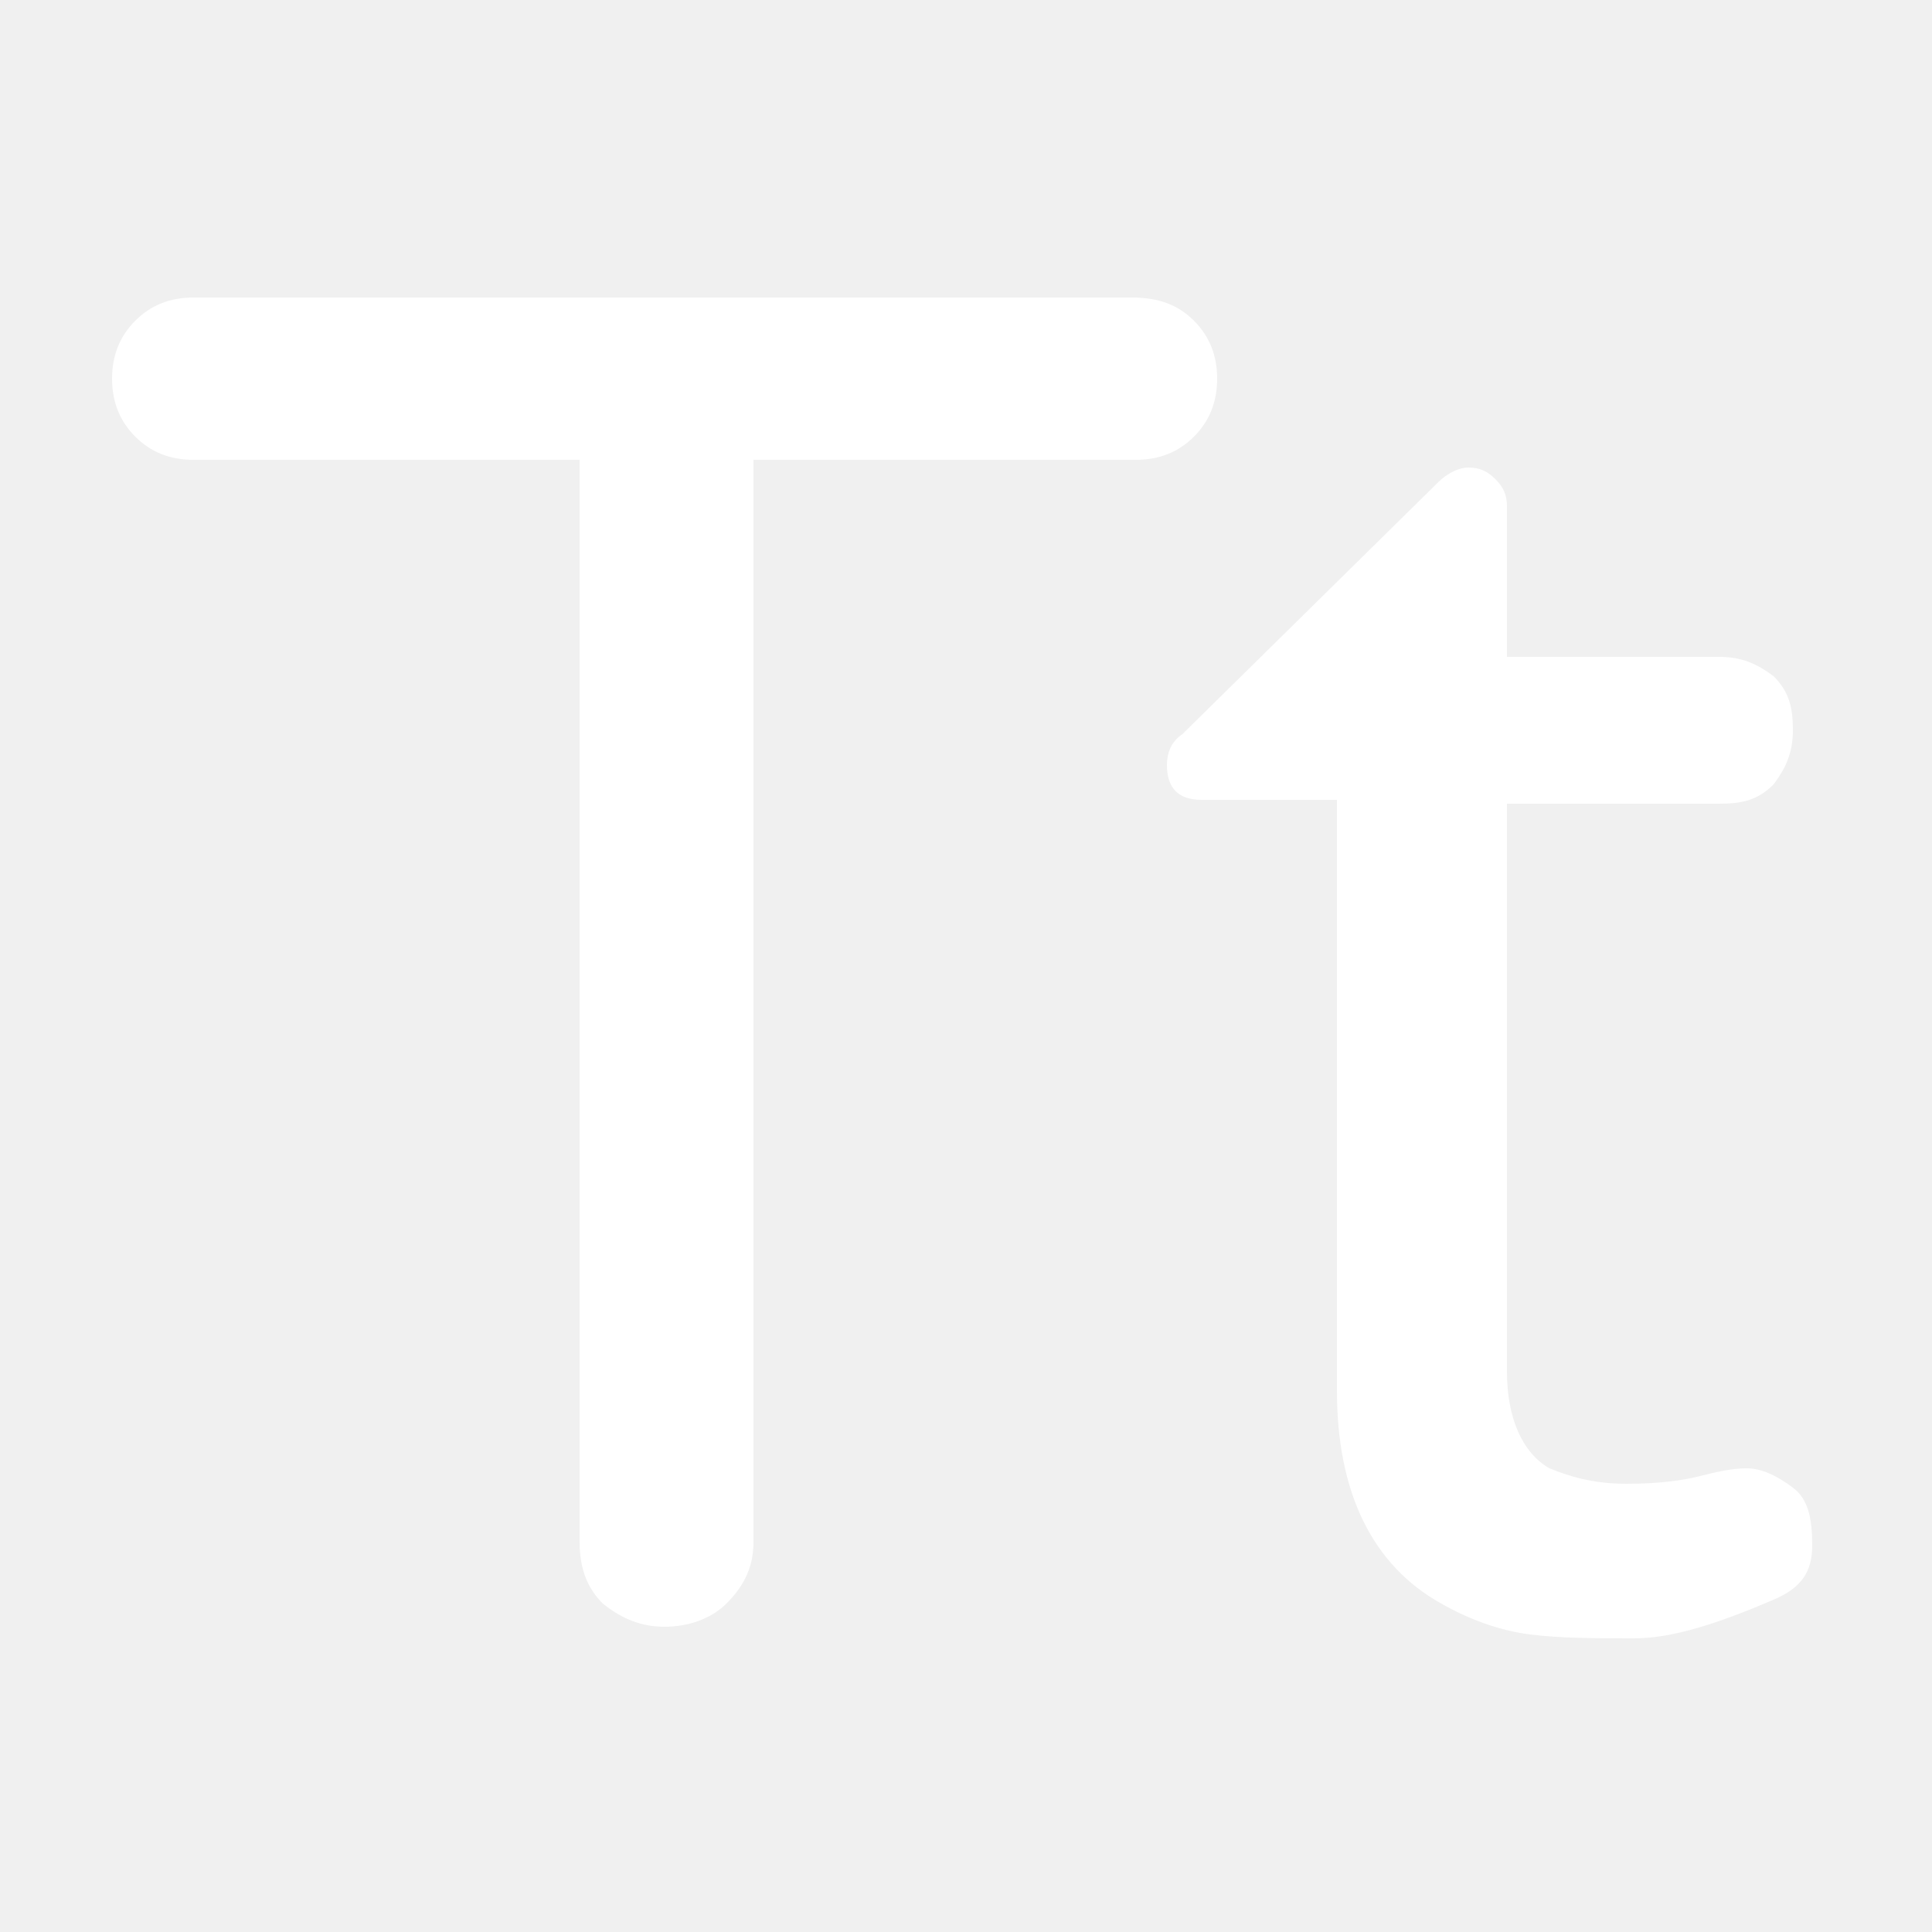
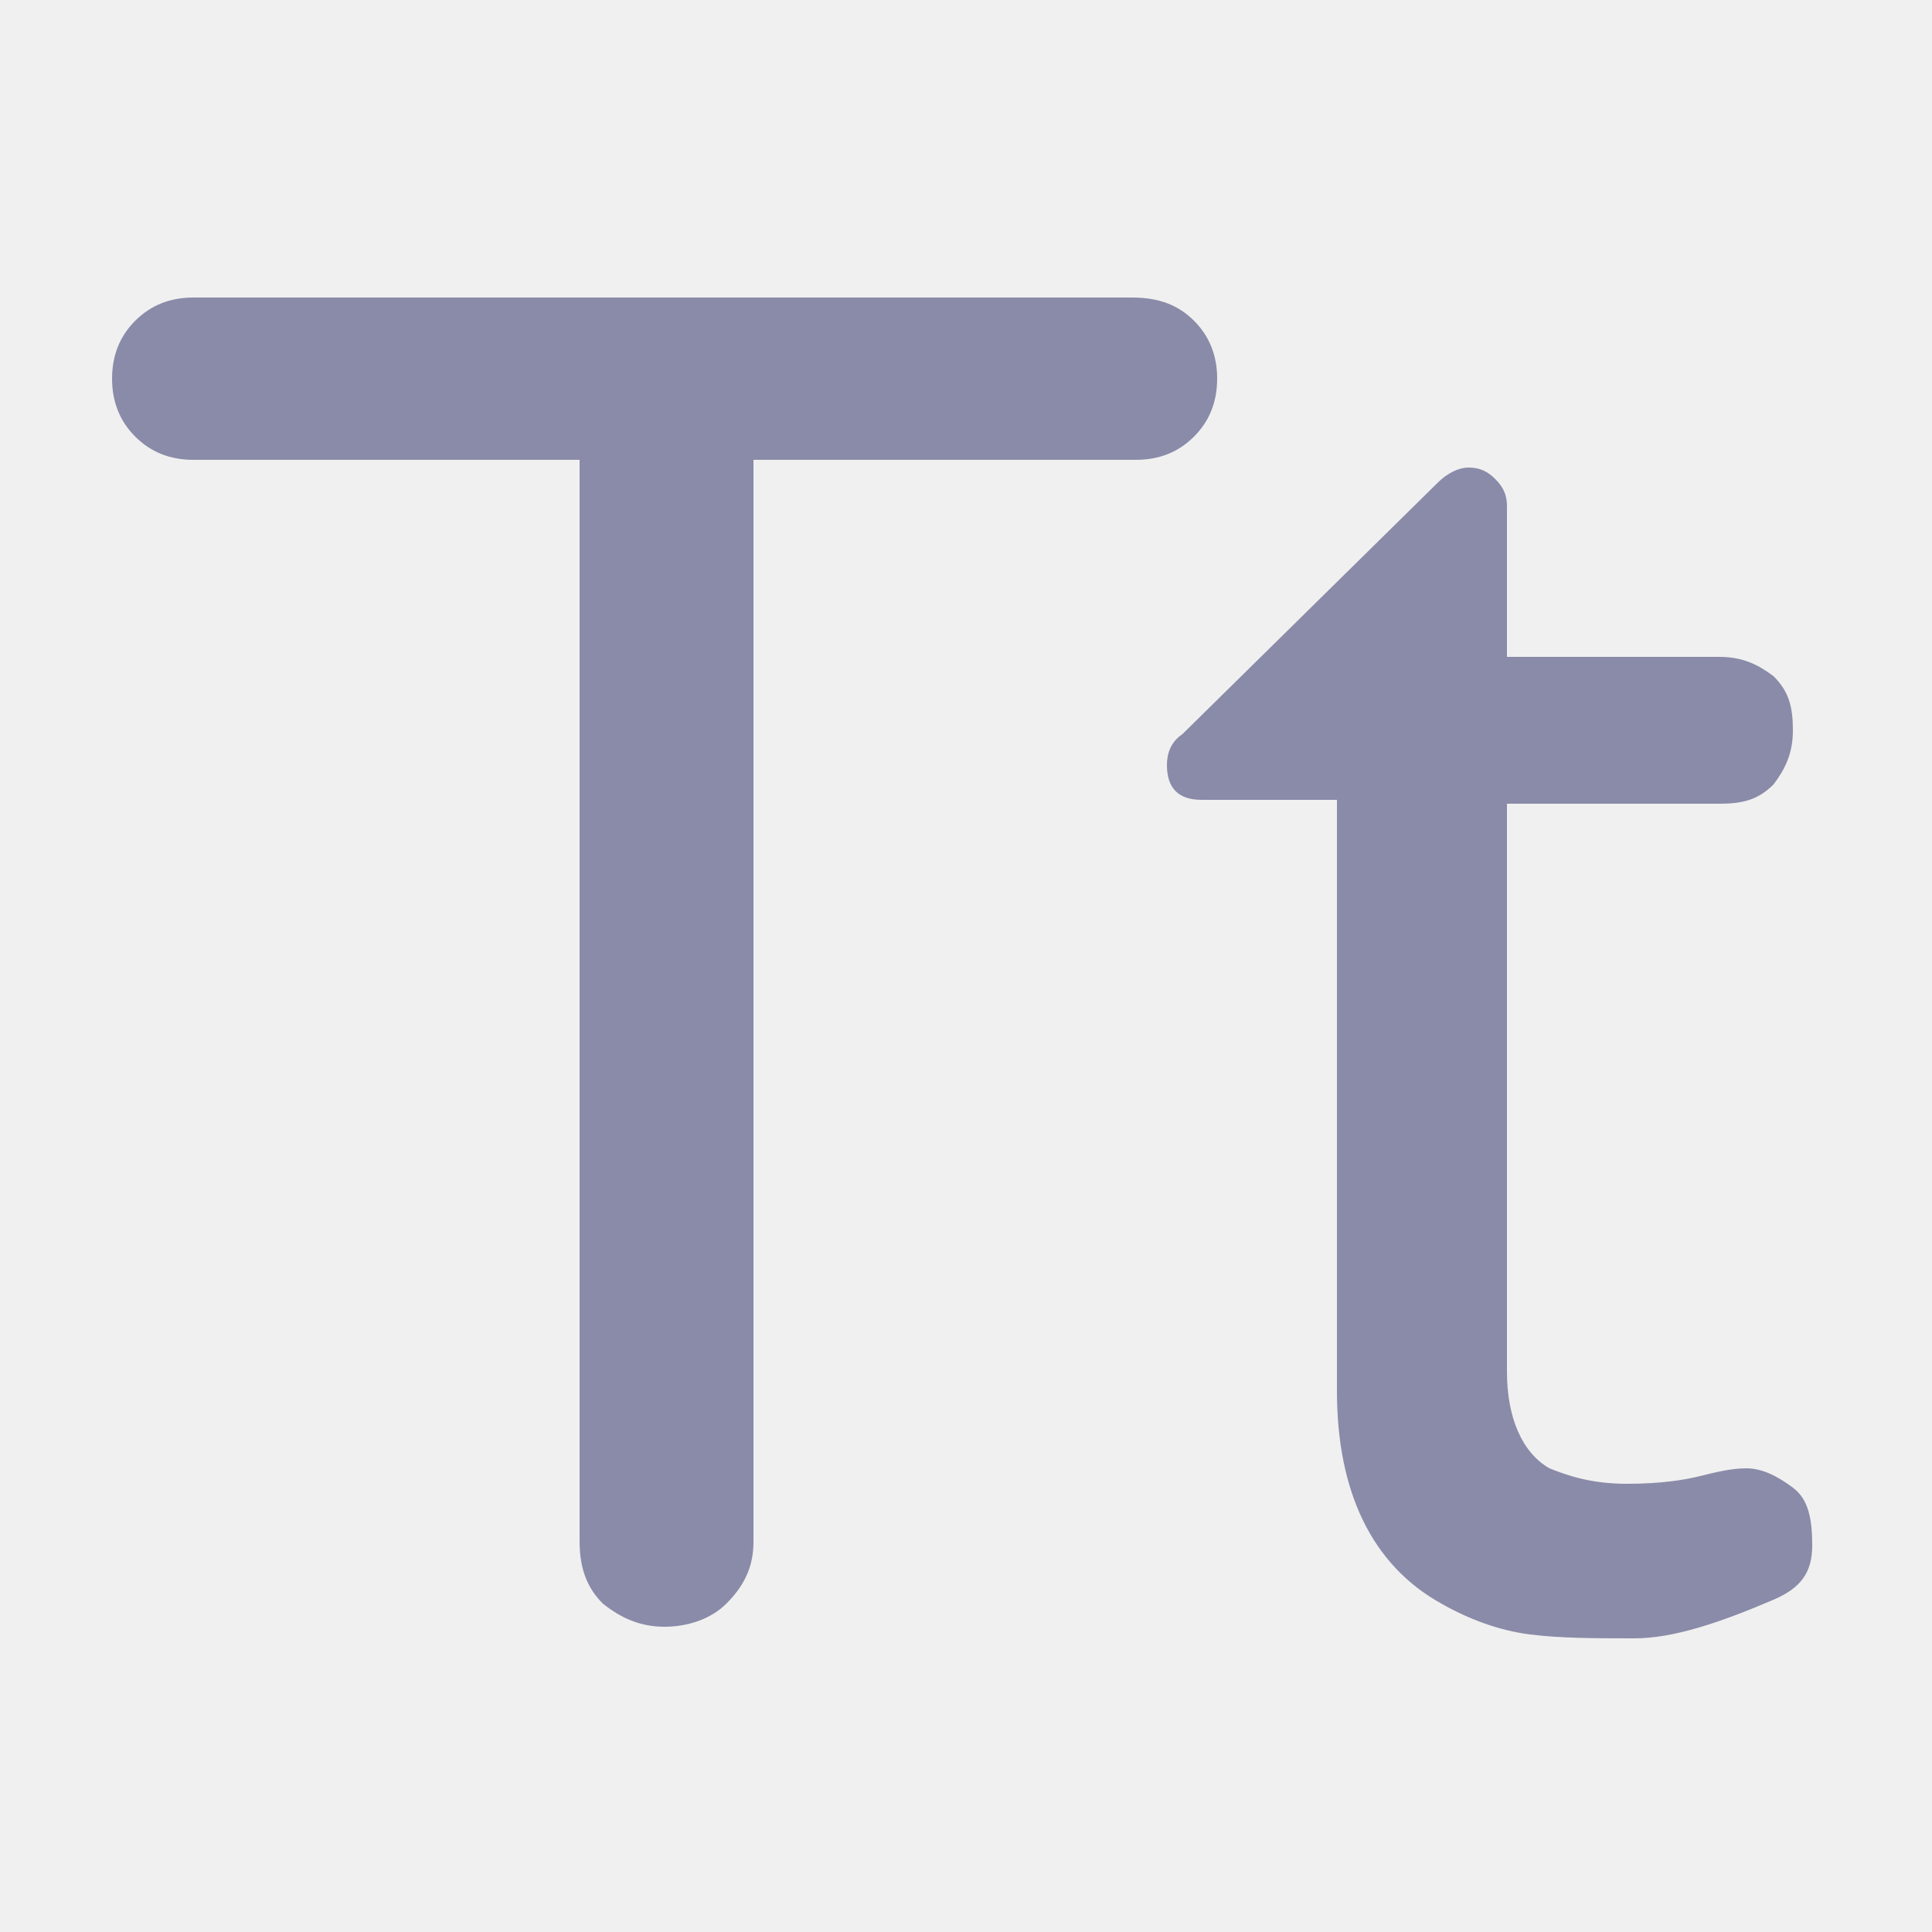
- <svg xmlns="http://www.w3.org/2000/svg" id="Layer_1" viewBox="0 0 50 50">
-   <style>.st0{fill:#FFFFFF;}</style>
-   <path class="st0" d="M30.9 8.3c.4.4.6.9.6 1.5s-.2 1.1-.6 1.5-.9.6-1.5.6h-9.9v28c0 .6-.2 1.1-.7 1.6-.4.4-1 .6-1.6.6s-1.1-.2-1.6-.6c-.4-.4-.6-.9-.6-1.6v-28H5c-.6 0-1.1-.2-1.5-.6-.4-.4-.6-.9-.6-1.5s.2-1.1.6-1.5c.4-.4.9-.6 1.5-.6h24.3c.7 0 1.2.2 1.6.6zm11.2 30.1c.9 0 1.5-.1 1.9-.2.4-.1.8-.2 1.2-.2s.8.2 1.2.5.5.8.5 1.5-.3 1.1-1 1.4c-1.4.6-2.6 1-3.6 1s-1.9 0-2.7-.1-1.6-.4-2.3-.8c-1.8-1-2.7-2.9-2.7-5.5V20.7h-3.5c-.6 0-.9-.3-.9-.9 0-.3.1-.6.4-.8l6.6-6.5c.3-.3.6-.4.8-.4.3 0 .5.1.7.3s.3.4.3.7V17h5.5c.6 0 1 .2 1.4.5.4.4.5.8.5 1.4s-.2 1-.5 1.4c-.4.4-.8.5-1.4.5H39v14.7c0 1.2.4 2.1 1.1 2.5.5.2 1.1.4 2 .4z" />
+ <svg xmlns="http://www.w3.org/2000/svg" version="1.1" id="Layer_1" x="0px" y="0px" viewBox="0 0 50 50" style="enable-background:new 0 0 50 50;" xml:space="preserve">
+   <style type="text/css">
+ 	.st0{fill:#8A8BA9;}
+ </style>
+   <path class="st0" d="M30.9,8.3c0.4,0.4,0.6,0.9,0.6,1.5s-0.2,1.1-0.6,1.5s-0.9,0.6-1.5,0.6h-9.9v28c0,0.6-0.2,1.1-0.7,1.6  c-0.4,0.4-1,0.6-1.6,0.6s-1.1-0.2-1.6-0.6c-0.4-0.4-0.6-0.9-0.6-1.6v-28H5c-0.6,0-1.1-0.2-1.5-0.6c-0.4-0.4-0.6-0.9-0.6-1.5  s0.2-1.1,0.6-1.5C3.9,7.9,4.4,7.7,5,7.7h24.3C30,7.7,30.5,7.9,30.9,8.3z M42.1,38.4c0.9,0,1.5-0.1,1.9-0.2c0.4-0.1,0.8-0.2,1.2-0.2  s0.8,0.2,1.2,0.5s0.5,0.8,0.5,1.5s-0.3,1.1-1,1.4c-1.4,0.6-2.6,1-3.6,1s-1.9,0-2.7-0.1s-1.6-0.4-2.3-0.8c-1.8-1-2.7-2.9-2.7-5.5  V20.7h-3.5c-0.6,0-0.9-0.3-0.9-0.9c0-0.3,0.1-0.6,0.4-0.8l6.6-6.5c0.3-0.3,0.6-0.4,0.8-0.4c0.3,0,0.5,0.1,0.7,0.3s0.3,0.4,0.3,0.7  V17h5.5c0.6,0,1,0.2,1.4,0.5c0.4,0.4,0.5,0.8,0.5,1.4s-0.2,1-0.5,1.4c-0.4,0.4-0.8,0.5-1.4,0.5H39v14.7c0,1.2,0.4,2.1,1.1,2.5  C40.6,38.2,41.2,38.4,42.1,38.4z" />
</svg>
